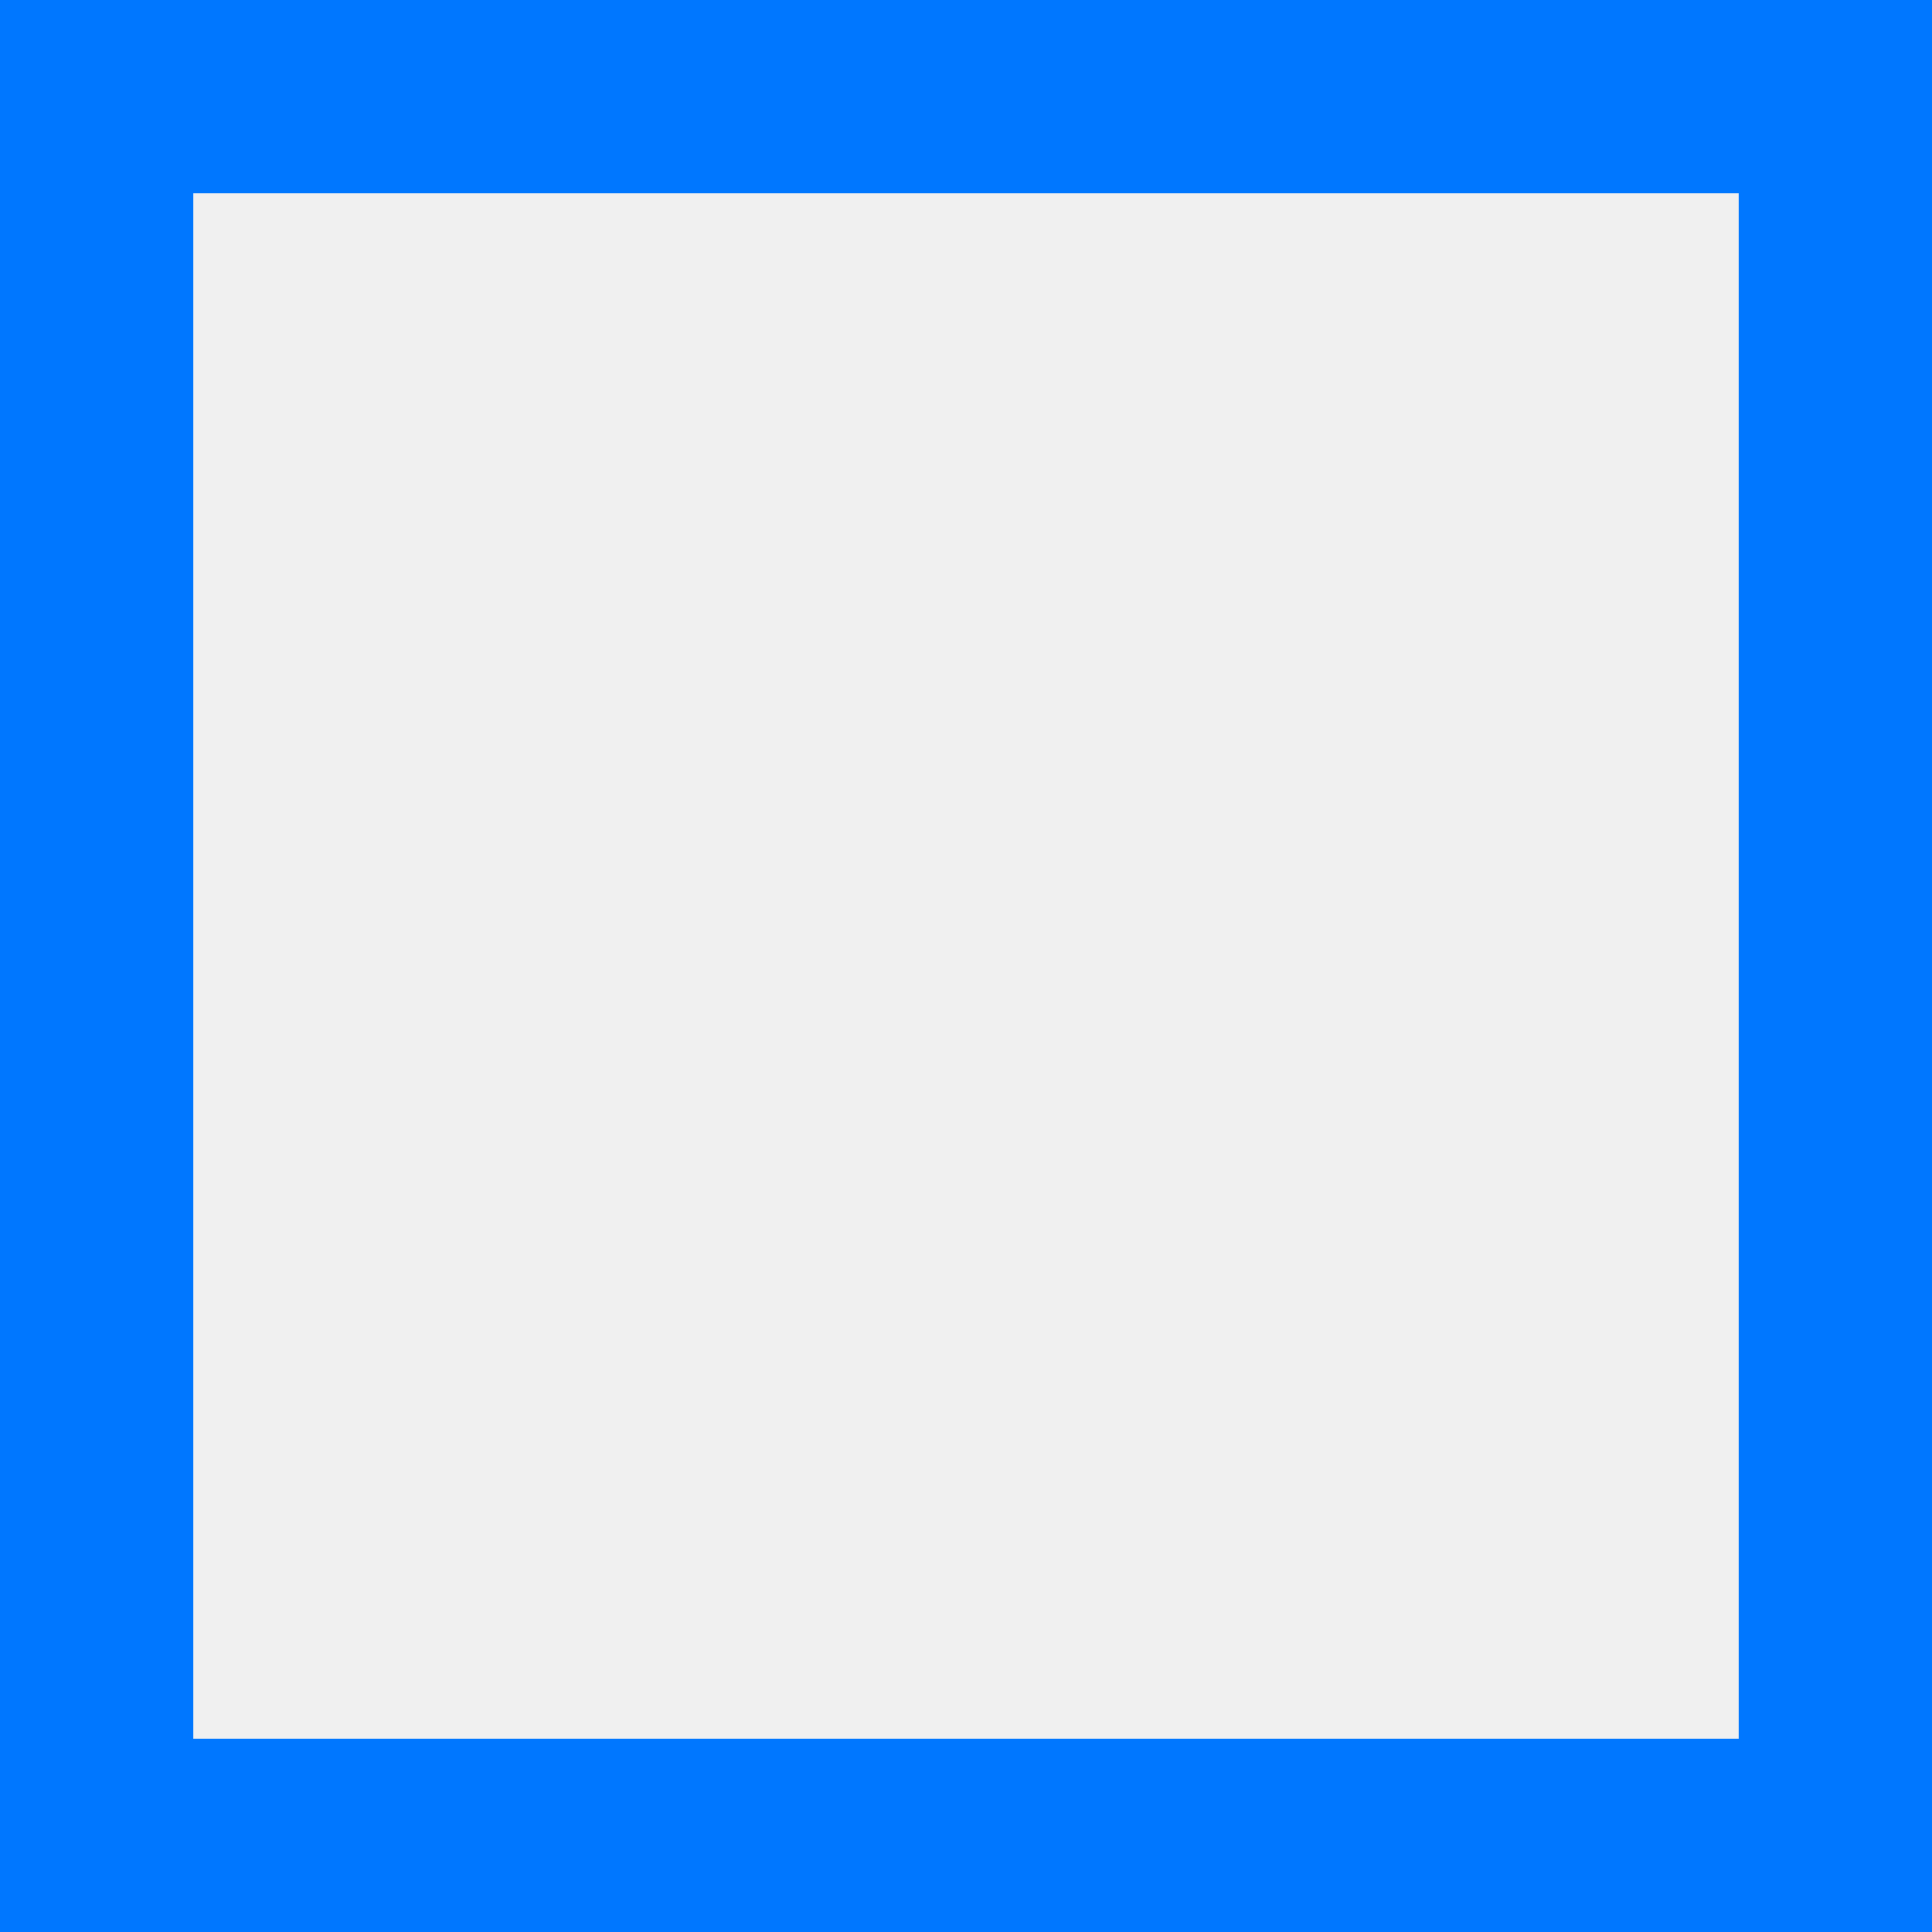
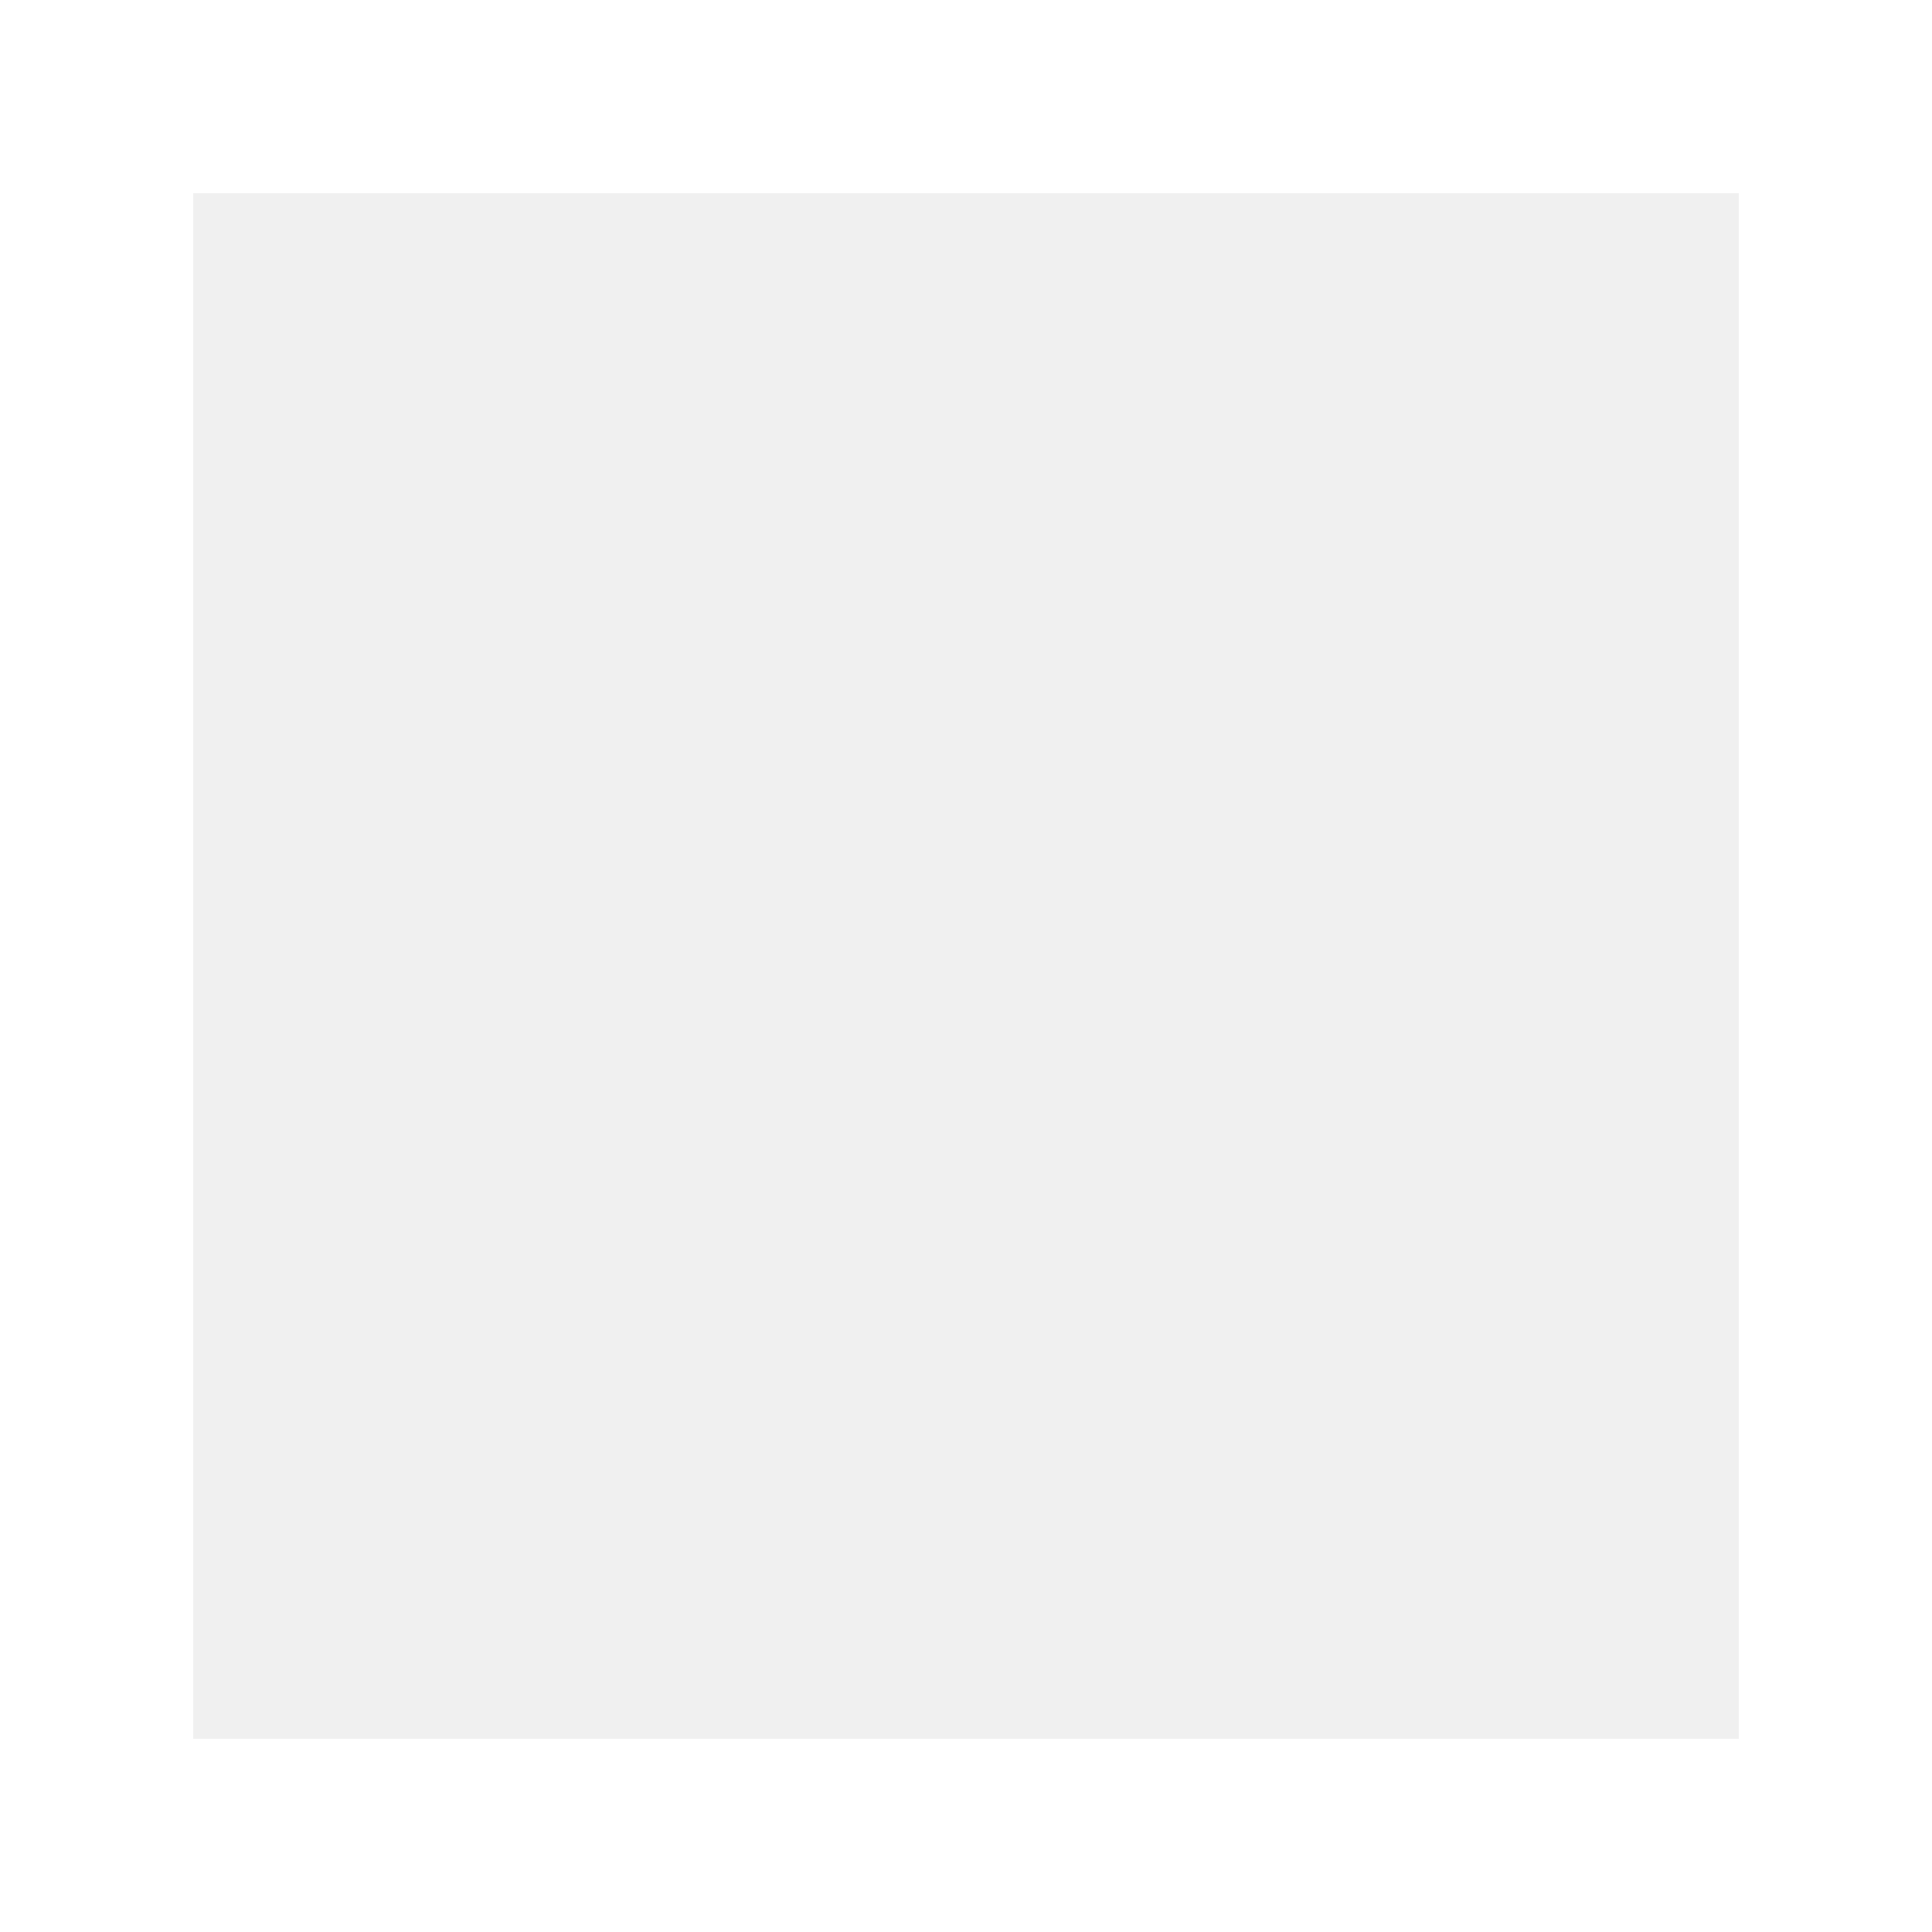
<svg xmlns="http://www.w3.org/2000/svg" width="10px" height="10px" viewBox="0 0 10 10" version="1.1">
  <defs />
  <g id="Page-1" stroke="none" stroke-width="1" fill="none" fill-rule="evenodd">
-     <g id="Artboard-1" fill="#0077FF">
+     <g id="Artboard-2" fill="#FFFFFF">
      <path d="M0,9 L10,9 L10,10 L0,10 L0,9 Z M0,1 L1,1 L1,9 L0,9 L0,1 Z M9,1 L10,1 L10,9 L9,9 L9,1 Z M0,0 L10,0 L10,1 L0,1 L0,0 Z" id="Combined-Shape" />
    </g>
  </g>
</svg>
